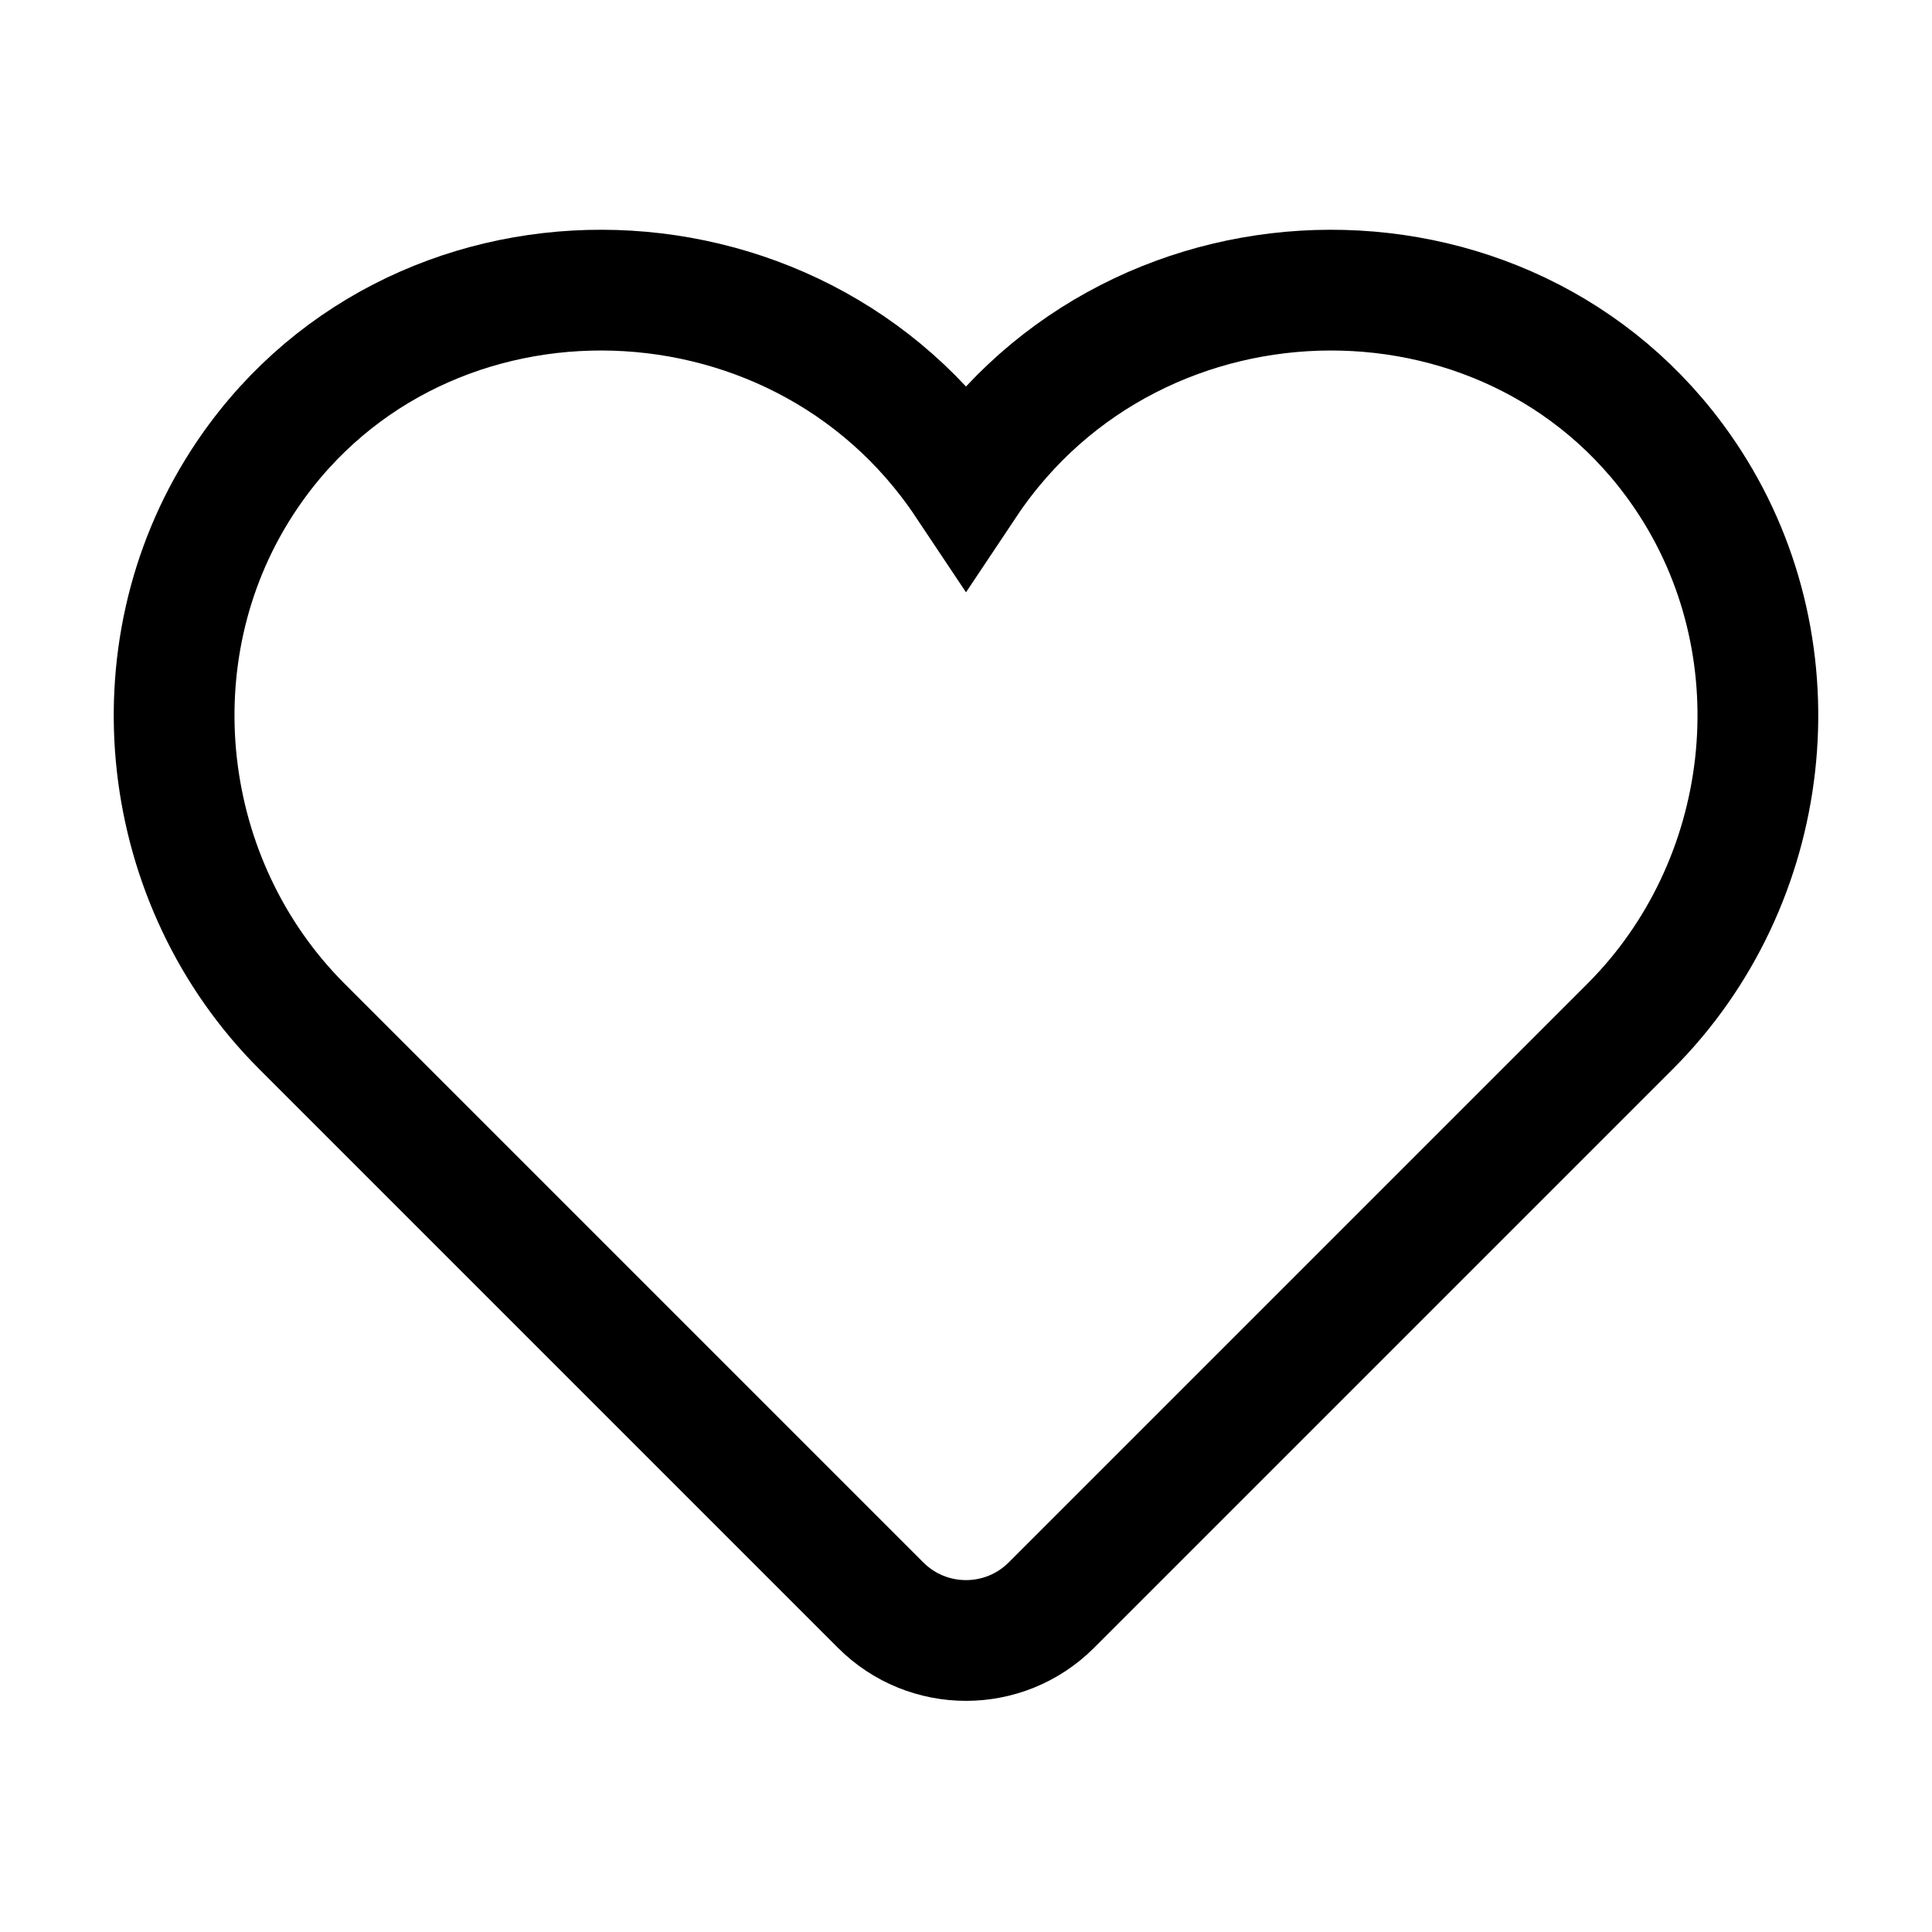
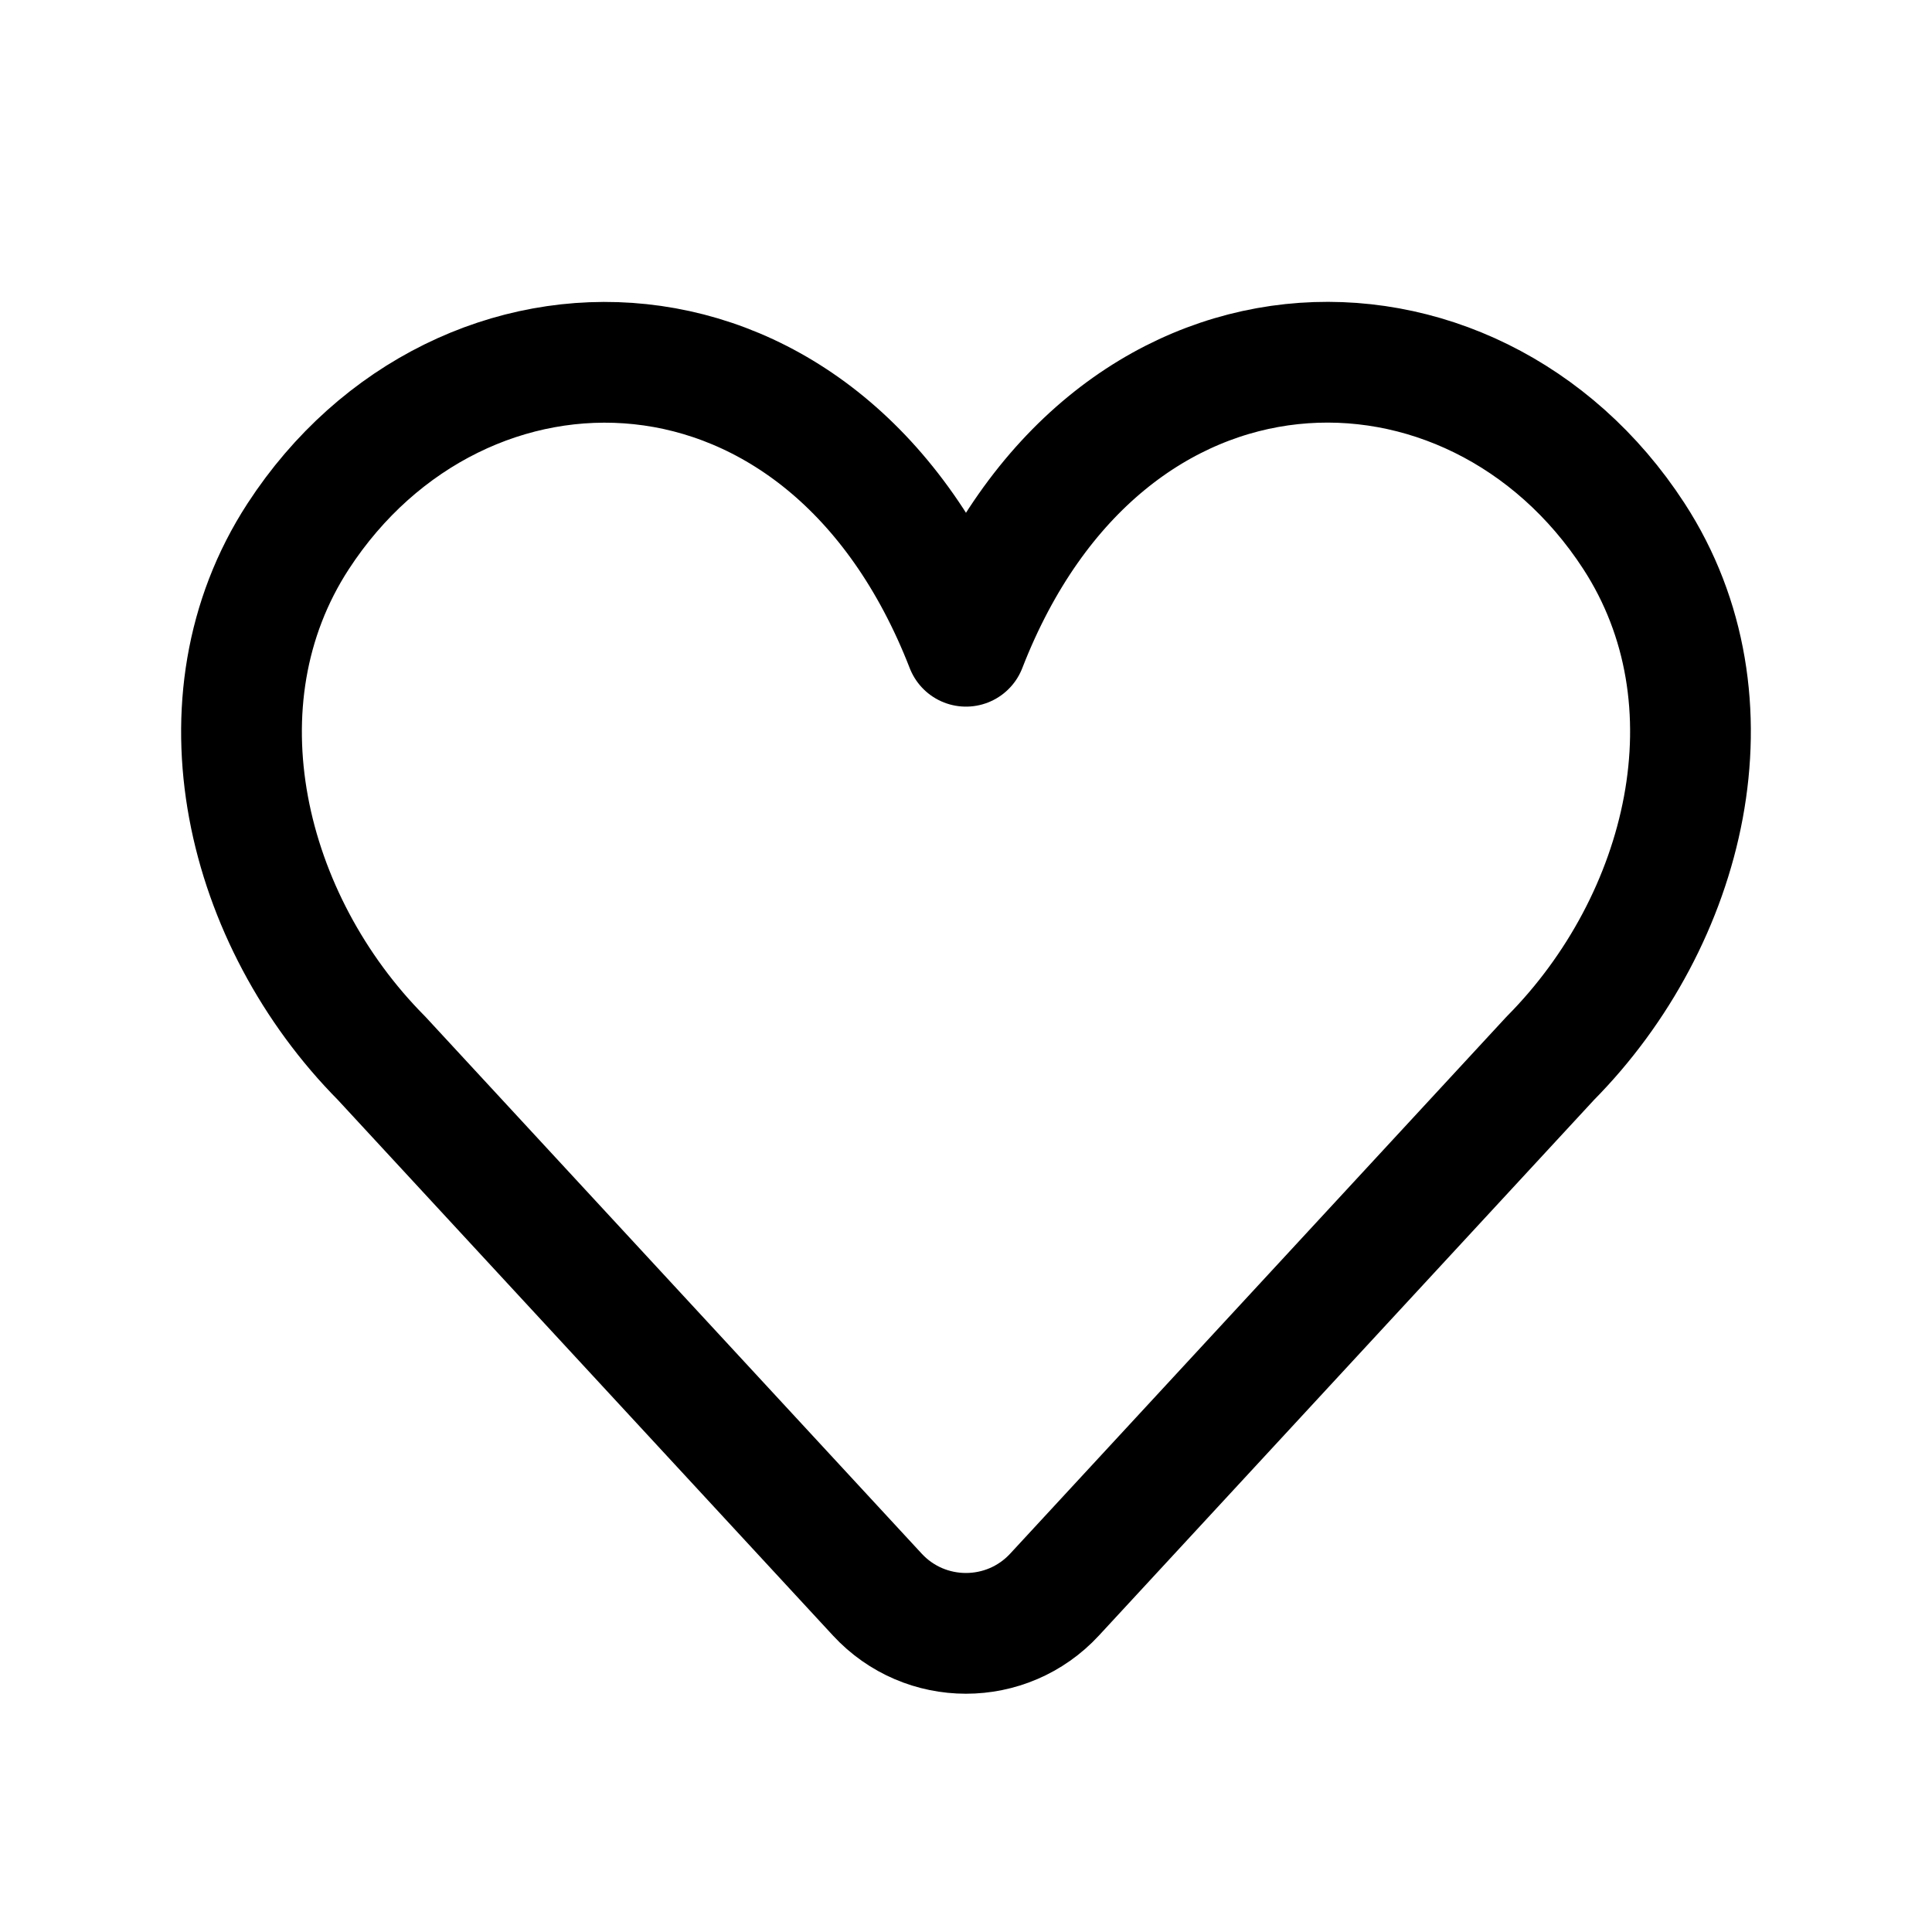
<svg xmlns="http://www.w3.org/2000/svg" width="16" height="16" viewBox="0 0 16 16" fill="none">
-   <path d="M2 4.004c-.907 1.411-.686 3.31.5 4.496l4.793 4.793a1 1 0 001.414 0L13.5 8.5c1.186-1.186 1.407-3.085.5-4.496-1.38-2.147-4.584-2.123-6 0-1.416-2.123-4.62-2.147-6 0z" stroke="currentColor" strokeLinejoin="round" />
+   <path d="M2.469 4.442C1.583 5.804 2.03 7.625 3.16 8.764L7.265 13.205C7.661 13.634 8.338 13.634 8.734 13.205L12.839 8.764C13.967 7.625 14.419 5.804 13.53 4.438C12.197 2.389 9.152 2.389 8 5.352C6.847 2.389 3.805 2.389 2.469 4.442Z" stroke="currentColor" stroke-linejoin="round" />
</svg>
